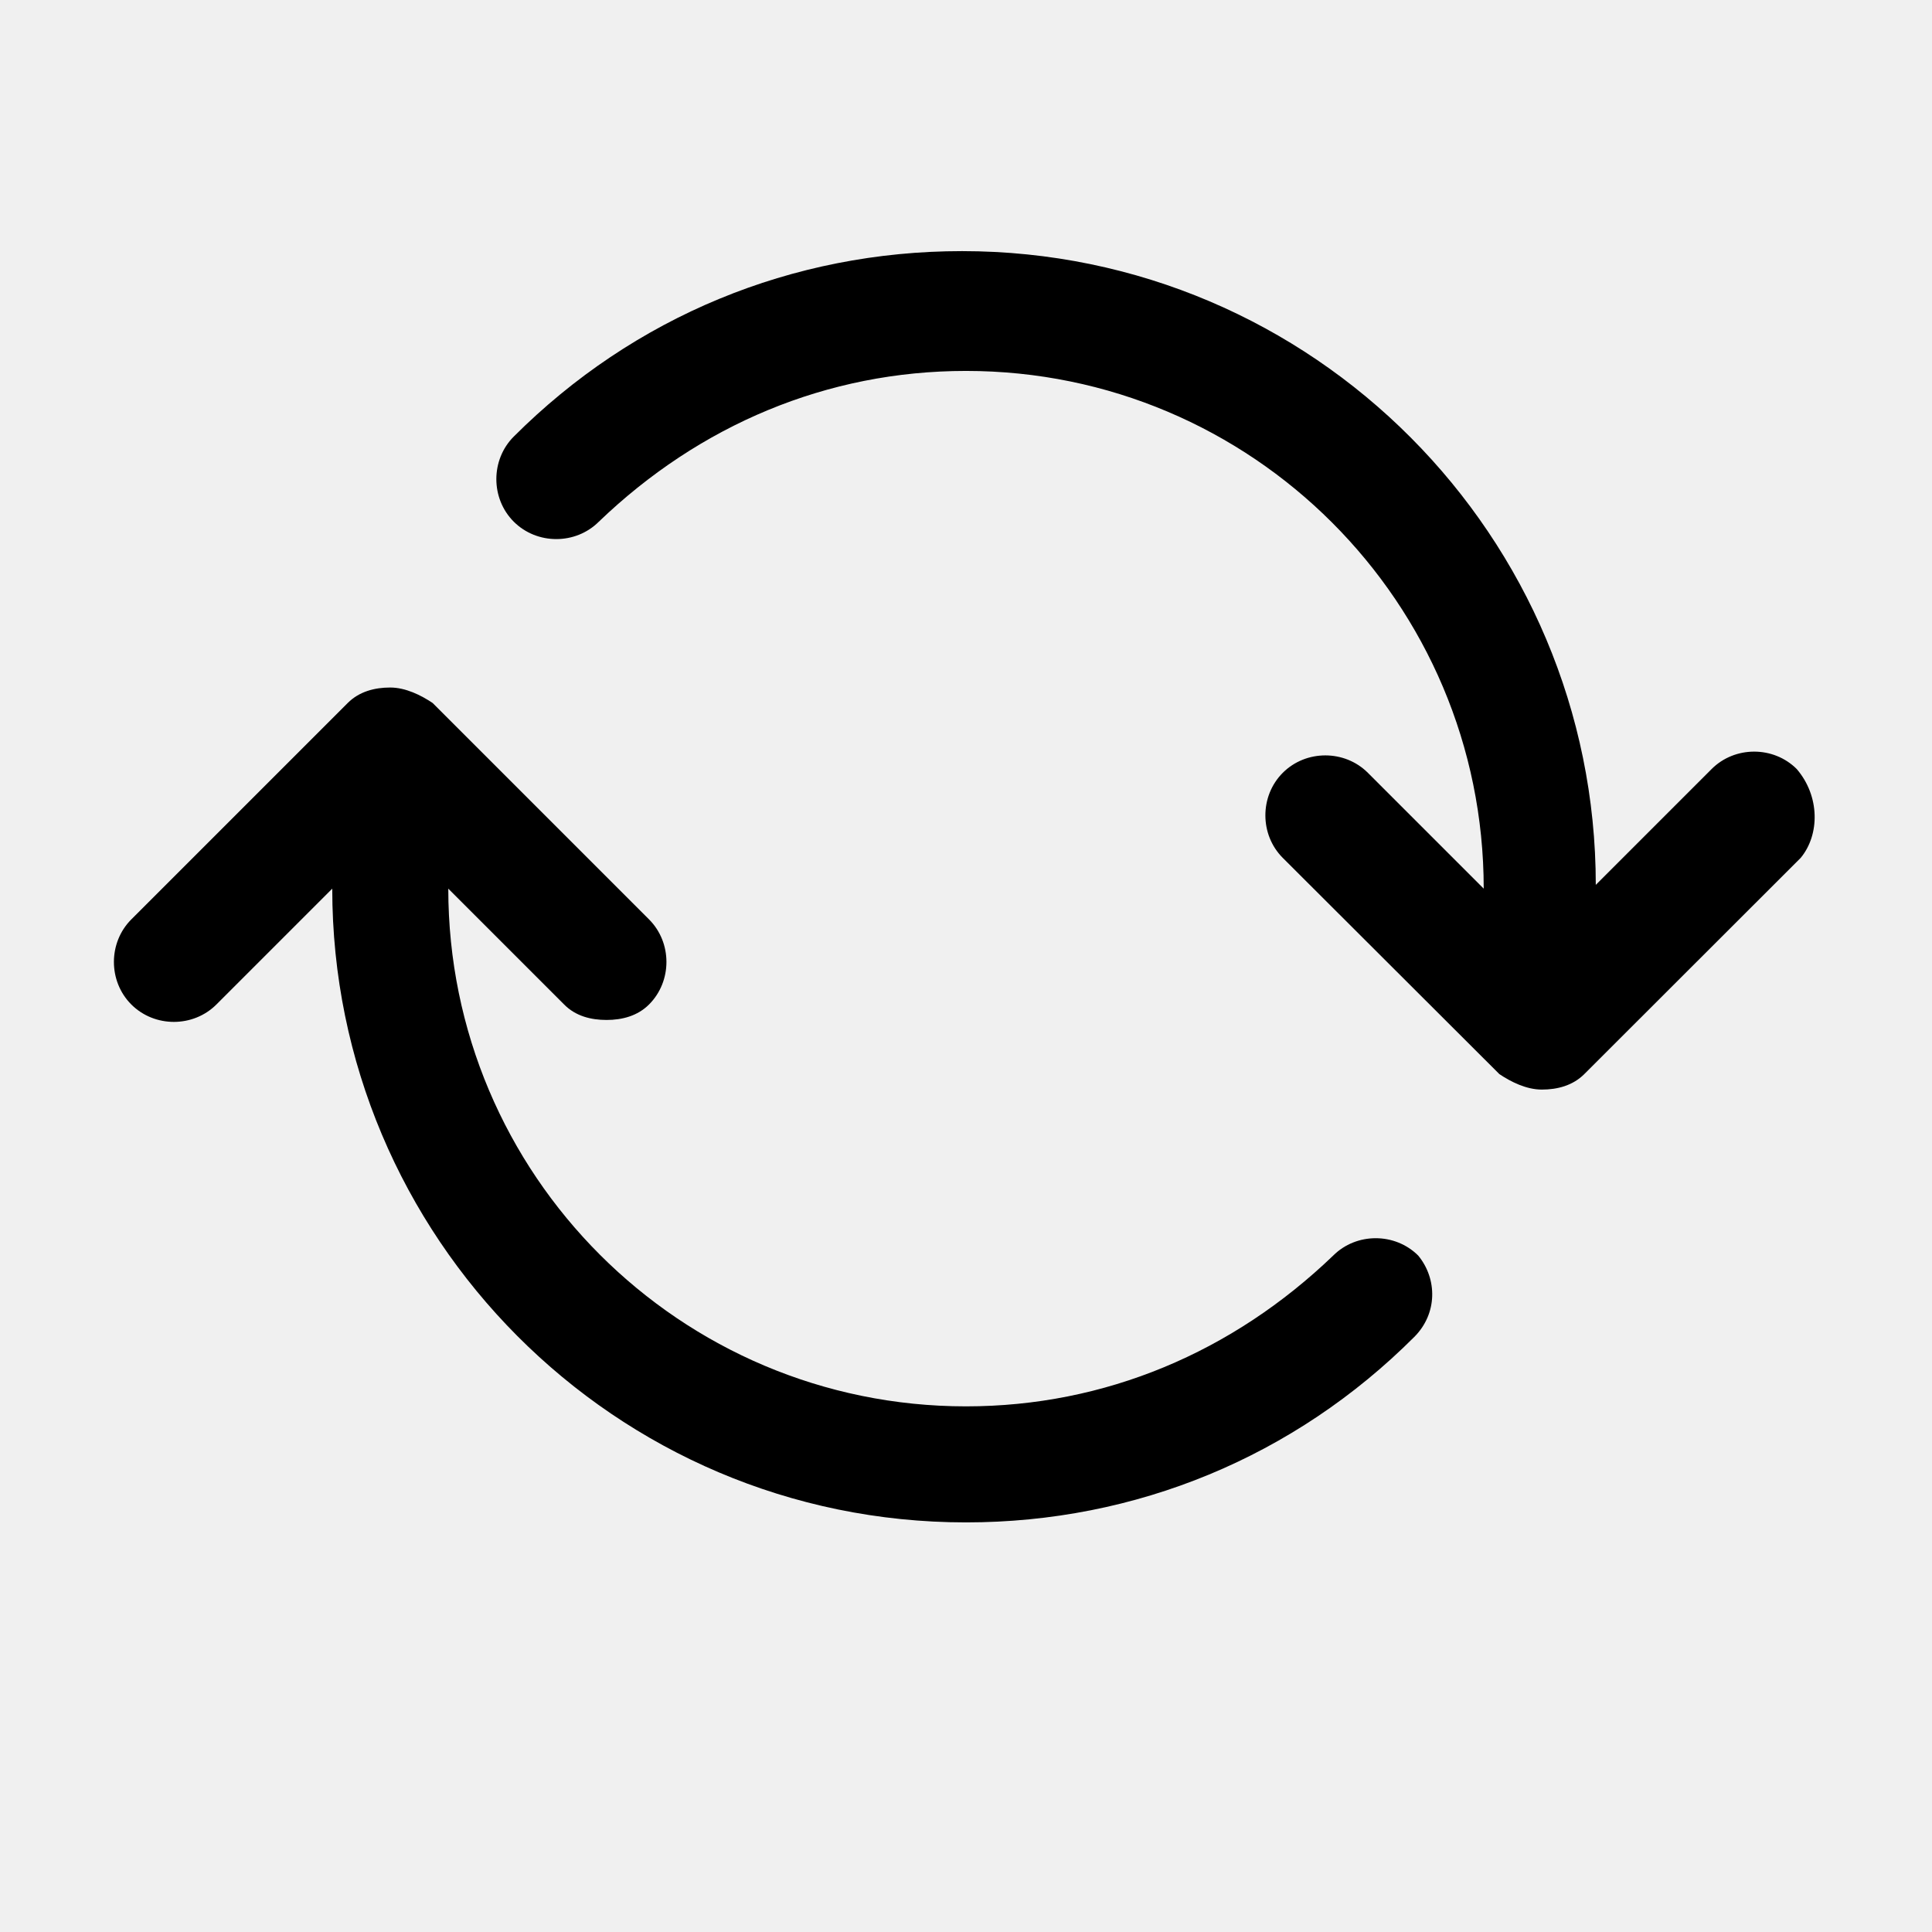
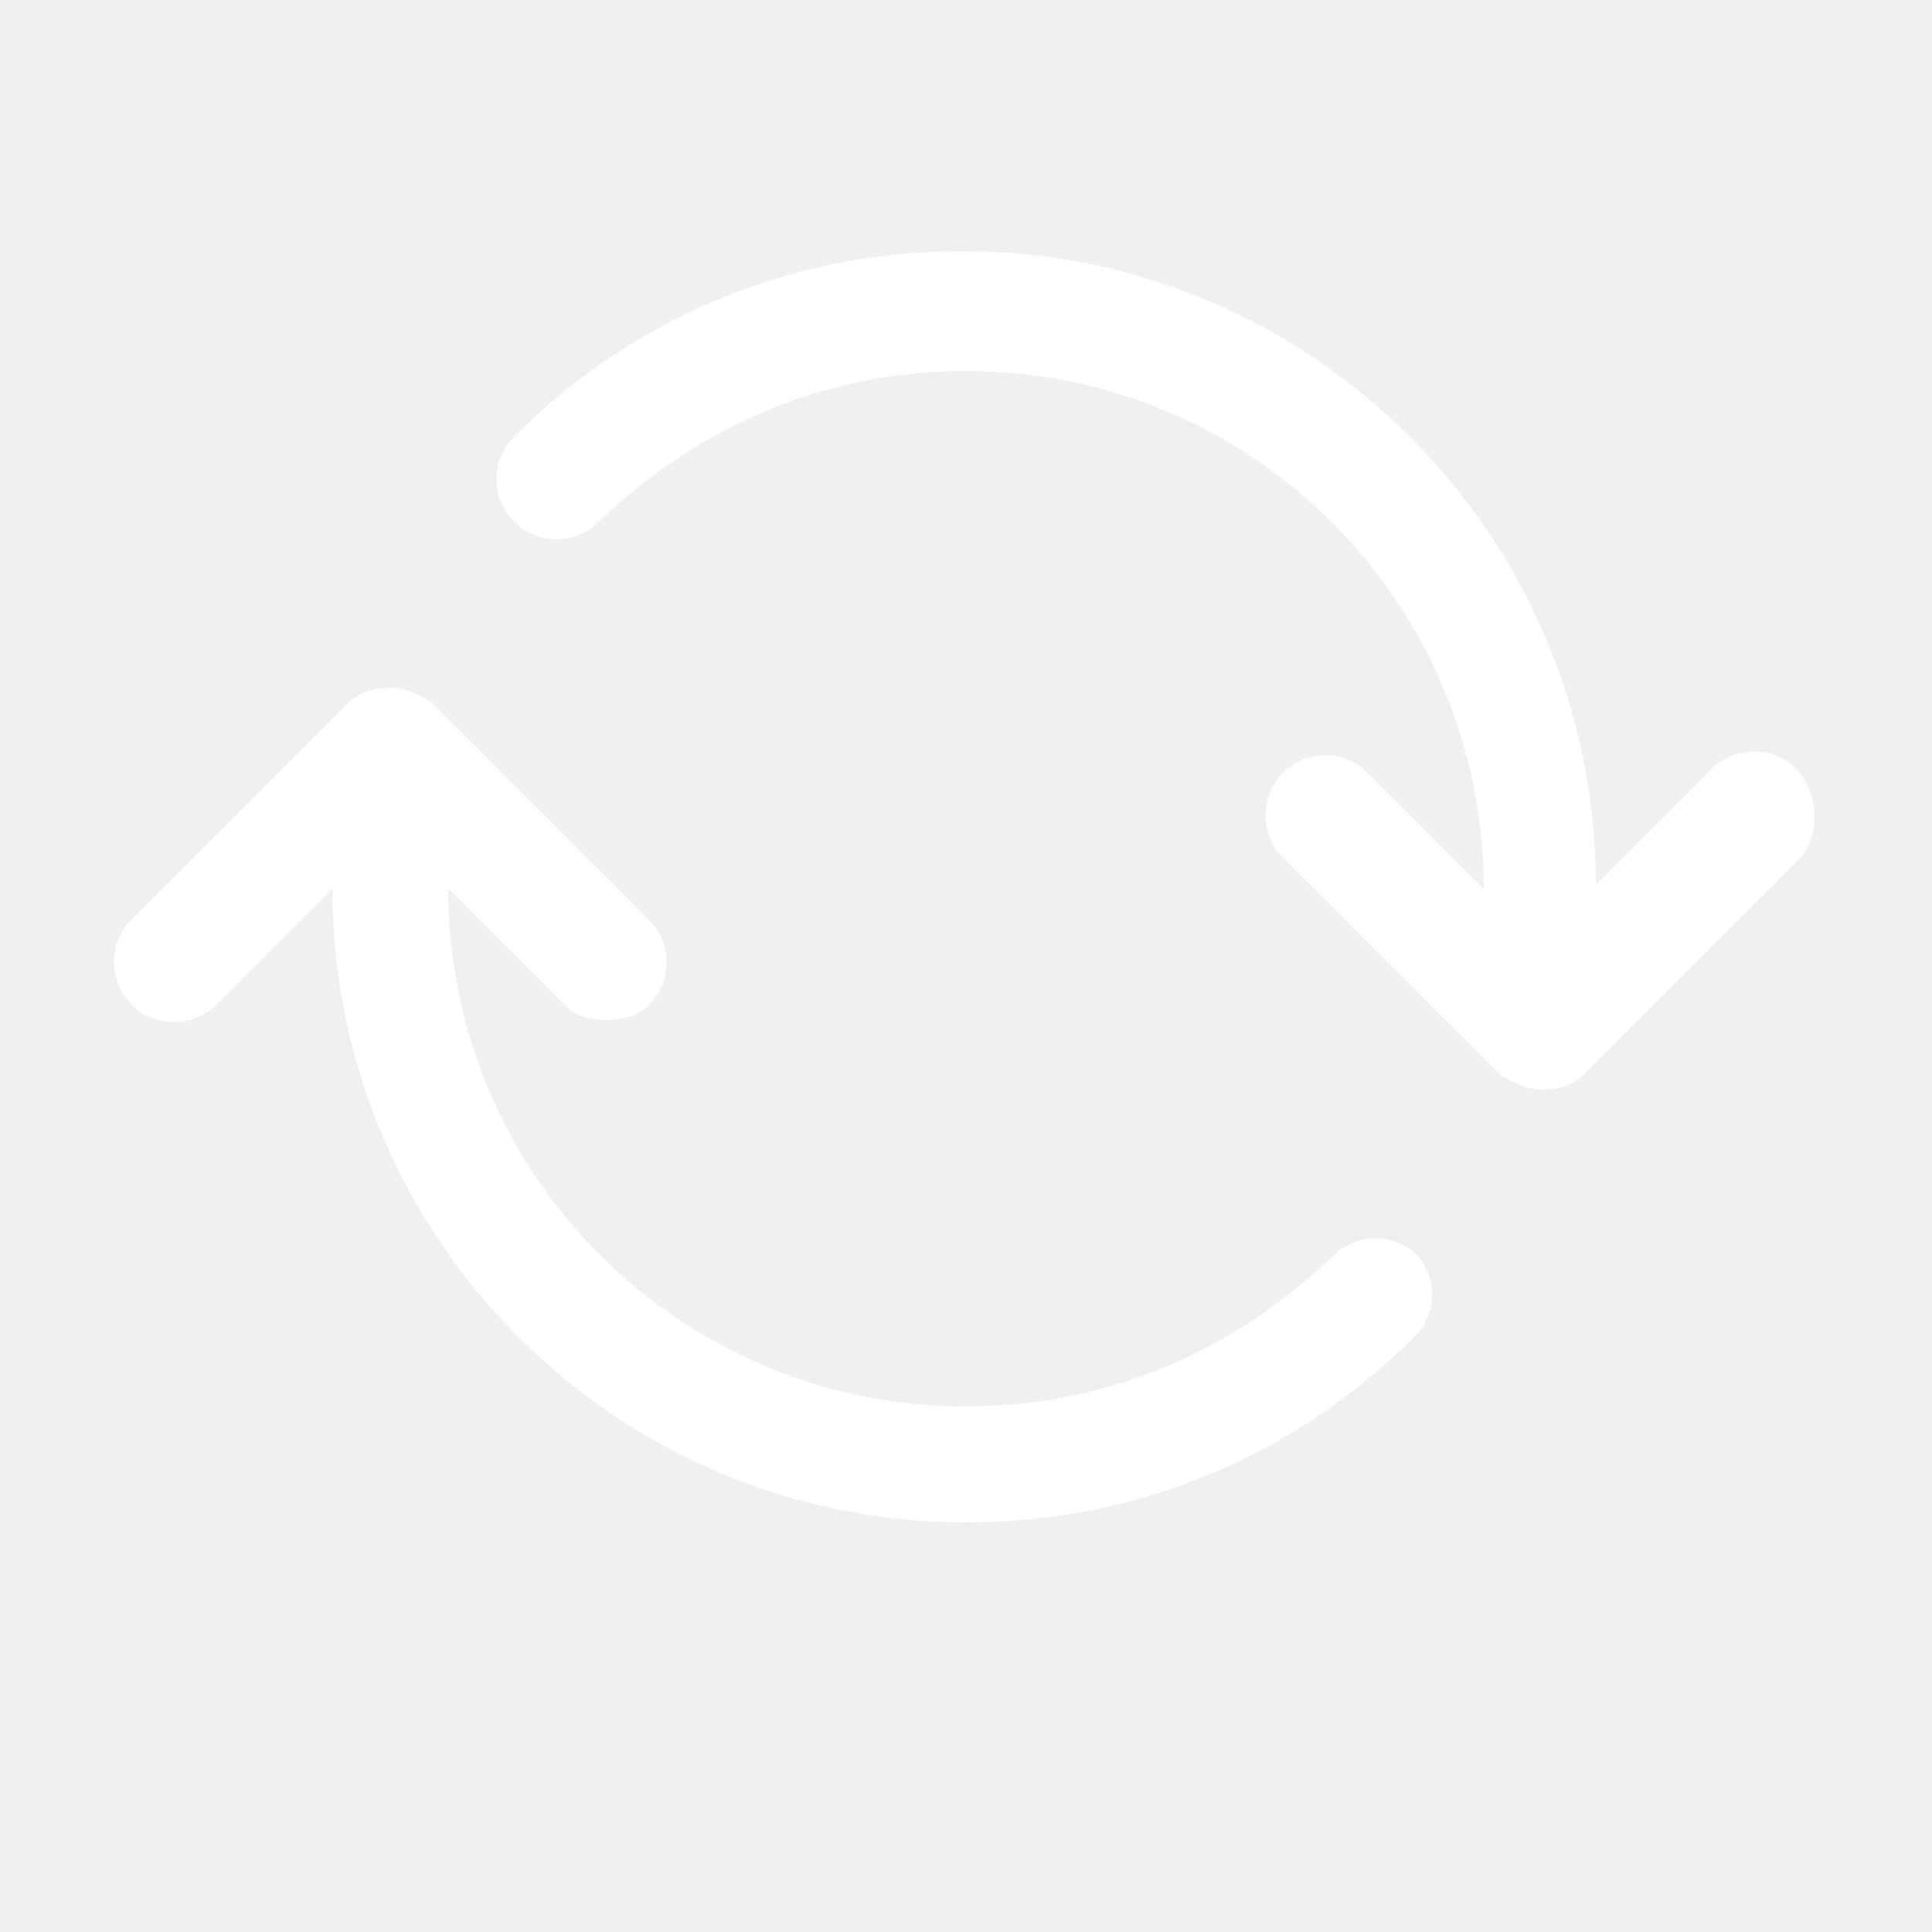
- <svg xmlns="http://www.w3.org/2000/svg" version="1.1" id="Layer_1" x="0px" y="0px" viewBox="0 0 1024 1024" enable-background="new 0 0 1024 1024" xml:space="preserve">
+ <svg xmlns="http://www.w3.org/2000/svg" version="1.1" id="Layer_1" x="0px" y="0px" viewBox="0 0 50 50" enable-background="new 0 0 50 50" xml:space="preserve">
  <g>
    <g>
      <g>
-         <path d="M954.4,454.7L839.7,569.3c-6.1,6.1-14.3,8.2-22.5,8.2c-8.2,0-16.4-4.1-22.5-8.2L679.9,454.7c-12.3-12.3-12.3-32.8,0-45.1     c12.3-12.3,32.8-12.3,45.1,0l61.4,61.4l0,0c0-151.6-122.9-274.4-274.4-274.4c-73.7,0-141.3,28.7-194.6,79.9     c-12.3,12.3-32.8,12.3-45.1,0c-12.3-12.3-12.3-32.8,0-45.1c63.5-63.5,147.5-98.3,237.6-98.3c186.4,0,335.9,151.6,335.9,335.9l0,0     l61.4-61.4c12.3-12.3,32.8-12.3,45.1,0C964.6,421.9,964.6,442.4,954.4,454.7z" />
+         <path fill="#FFFFFF" d="M46.6,22.2L41,27.8c-0.3,0.3-0.7,0.4-1.1,0.4c-0.4,0-0.8-0.2-1.1-0.4l-5.6-5.6c-0.6-0.6-0.6-1.6,0-2.2     c0.6-0.6,1.6-0.6,2.2,0l3,3v0c0-7.4-6-13.4-13.4-13.4c-3.6,0-6.9,1.4-9.5,3.9c-0.6,0.6-1.6,0.6-2.2,0c-0.6-0.6-0.6-1.6,0-2.2     c3.1-3.1,7.2-4.8,11.6-4.8c9.1,0,16.4,7.4,16.4,16.4v0l3-3c0.6-0.6,1.6-0.6,2.2,0C47.1,20.6,47.1,21.6,46.6,22.2z" />
      </g>
    </g>
    <g>
      <g>
-         <path d="M749.6,708.6c-63.5,63.5-147.5,98.3-237.6,98.3c-186.4,0-335.9-151.6-335.9-335.9l0,0l-61.4,61.4     c-12.3,12.3-32.8,12.3-45.1,0s-12.3-32.8,0-45.1l114.7-114.7c6.1-6.1,14.3-8.2,22.5-8.2c8.2,0,16.4,4.1,22.5,8.2l114.7,114.7     c12.3,12.3,12.3,32.8,0,45.1c-6.1,6.1-14.3,8.2-22.5,8.2s-16.4-2-22.5-8.2L237.6,471l0,0c0,151.6,122.9,274.4,274.4,274.4     c73.7,0,141.3-28.7,194.6-79.9c12.3-12.3,32.8-12.3,45.1,0C761.9,677.9,761.9,696.3,749.6,708.6z" />
+         <path fill="#FFFFFF" d="M36.6,34.6c-3.1,3.1-7.2,4.8-11.6,4.8c-9.1,0-16.4-7.4-16.4-16.4v0l-3,3C5,26.6,4,26.6,3.4,26     c-0.6-0.6-0.6-1.6,0-2.2L9,18.2c0.3-0.3,0.7-0.4,1.1-0.4c0.4,0,0.8,0.2,1.1,0.4l5.6,5.6c0.6,0.6,0.6,1.6,0,2.2     c-0.3,0.3-0.7,0.4-1.1,0.4c-0.4,0-0.8-0.1-1.1-0.4l-3-3v0c0,7.4,6,13.4,13.4,13.4c3.6,0,6.9-1.4,9.5-3.9c0.6-0.6,1.6-0.6,2.2,0     C37.2,33.1,37.2,34,36.6,34.6z" />
      </g>
    </g>
  </g>
</svg>
